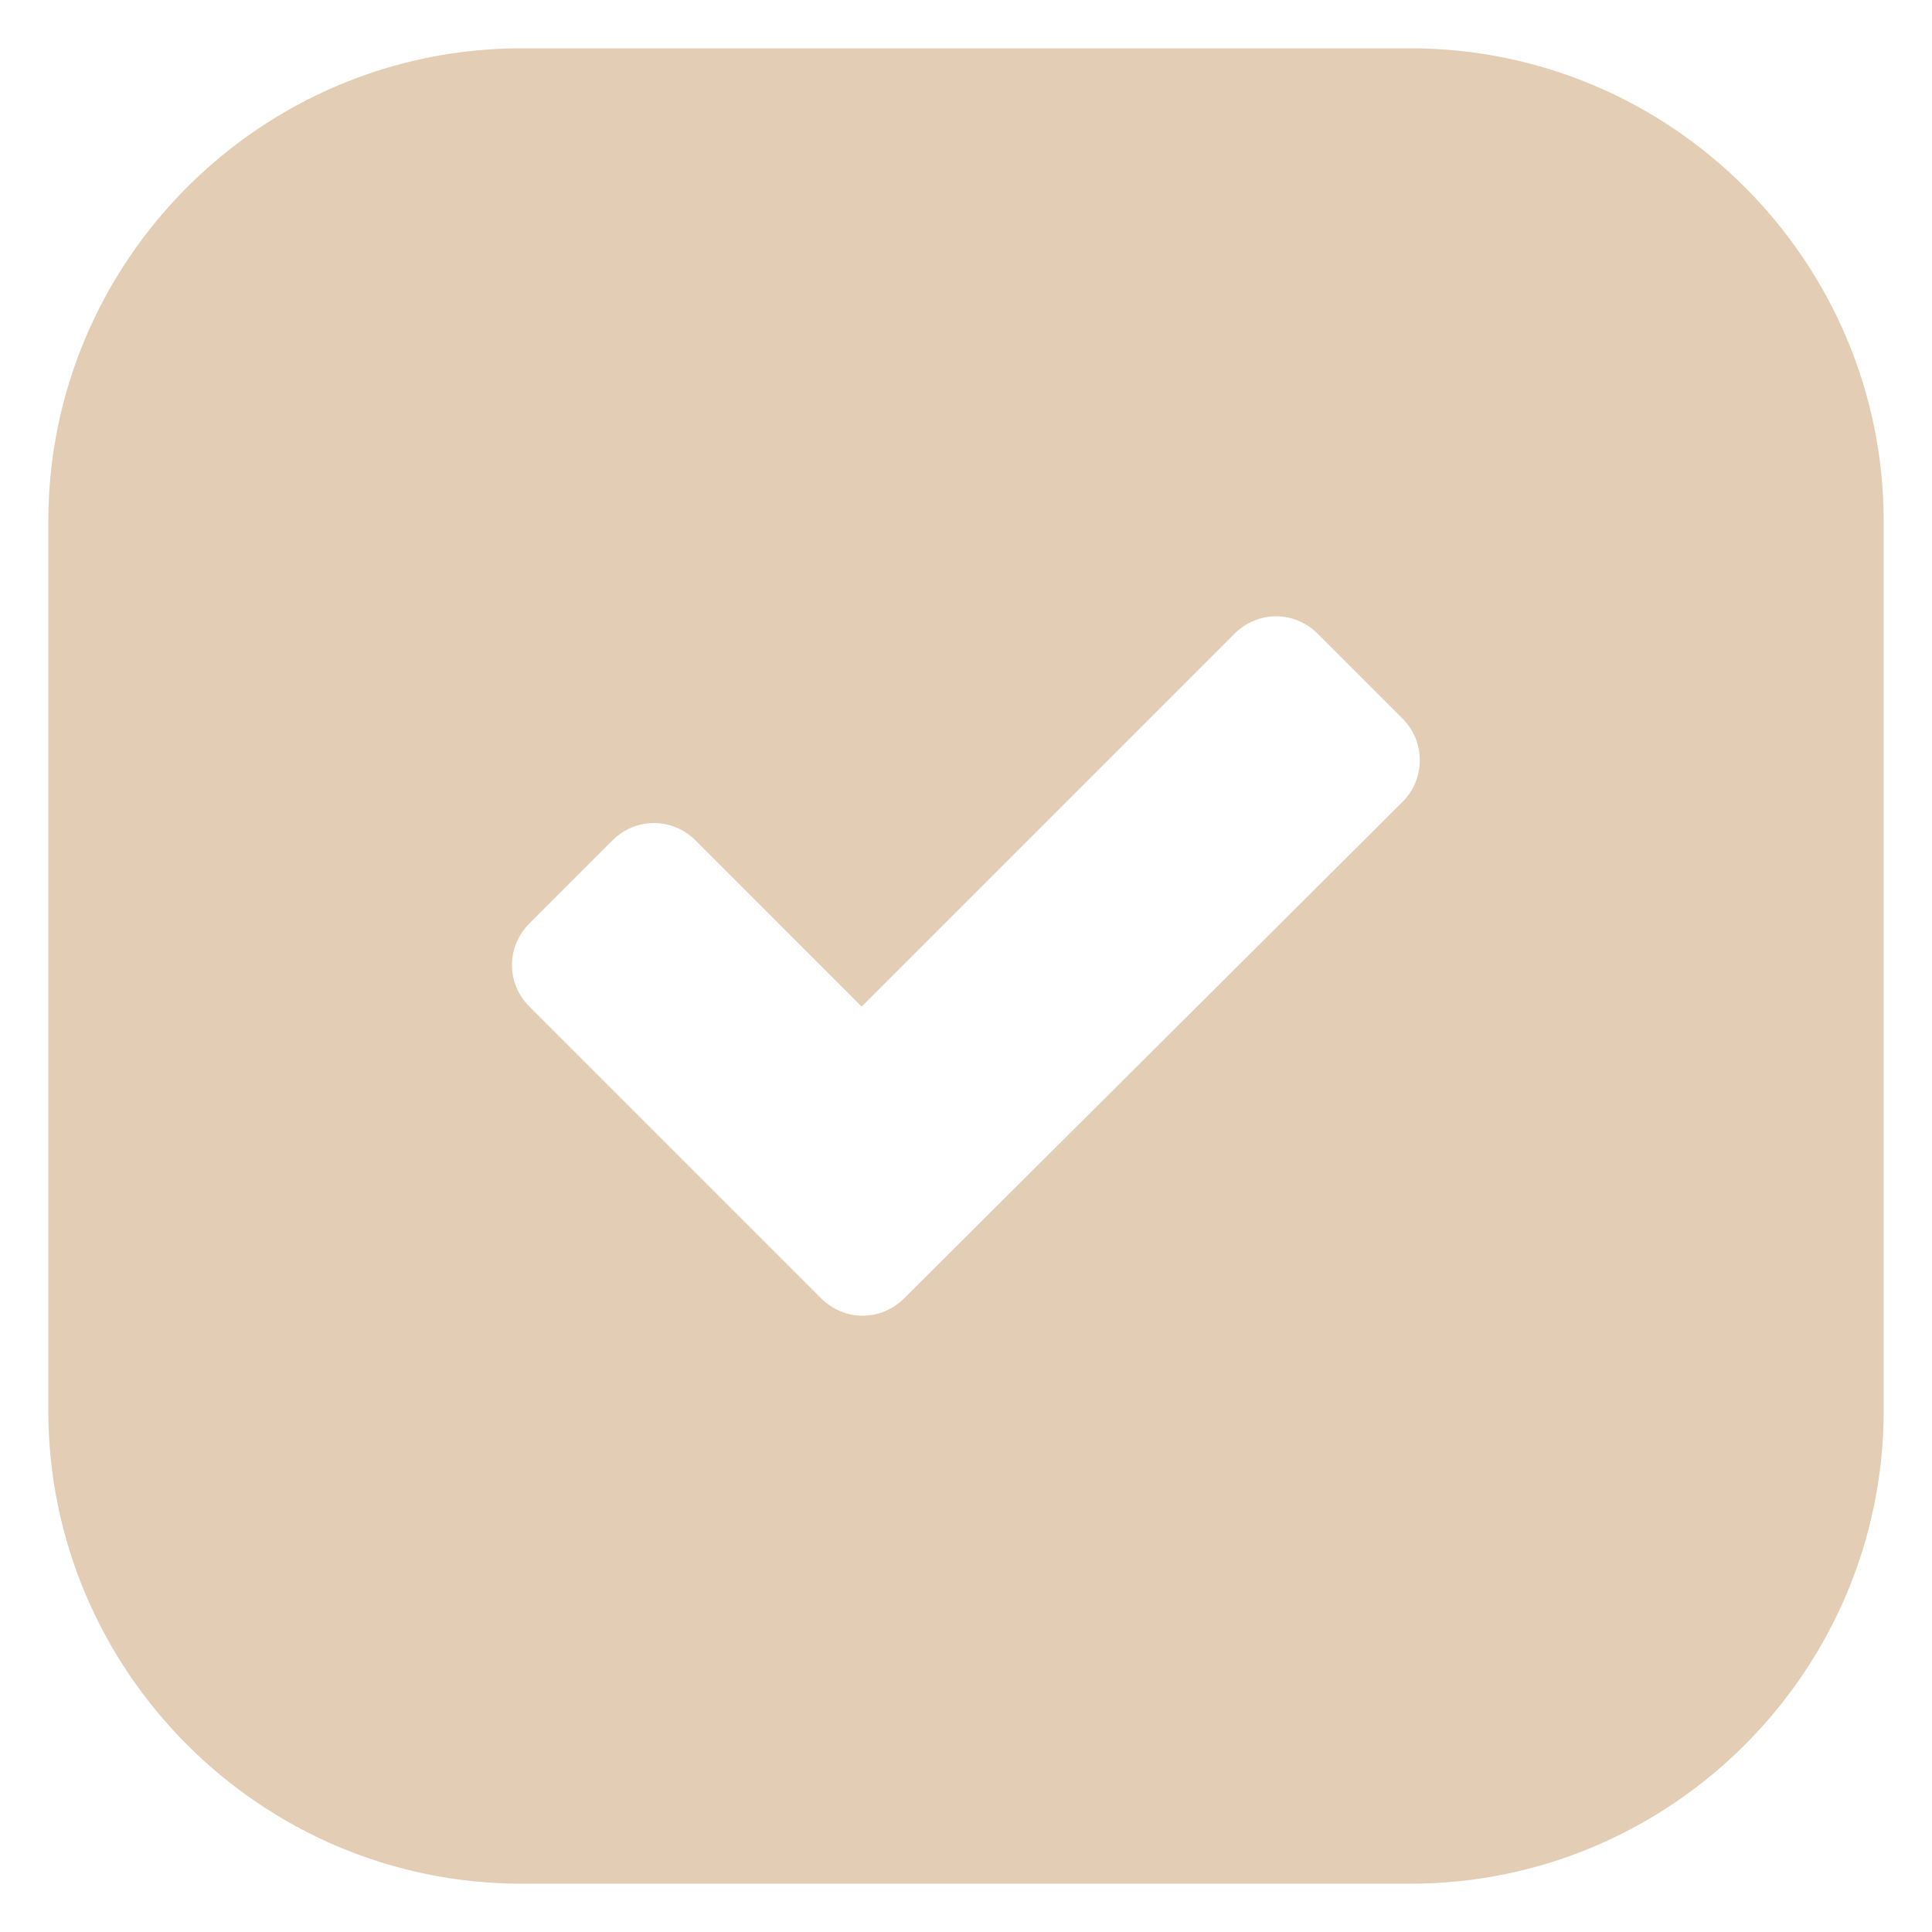
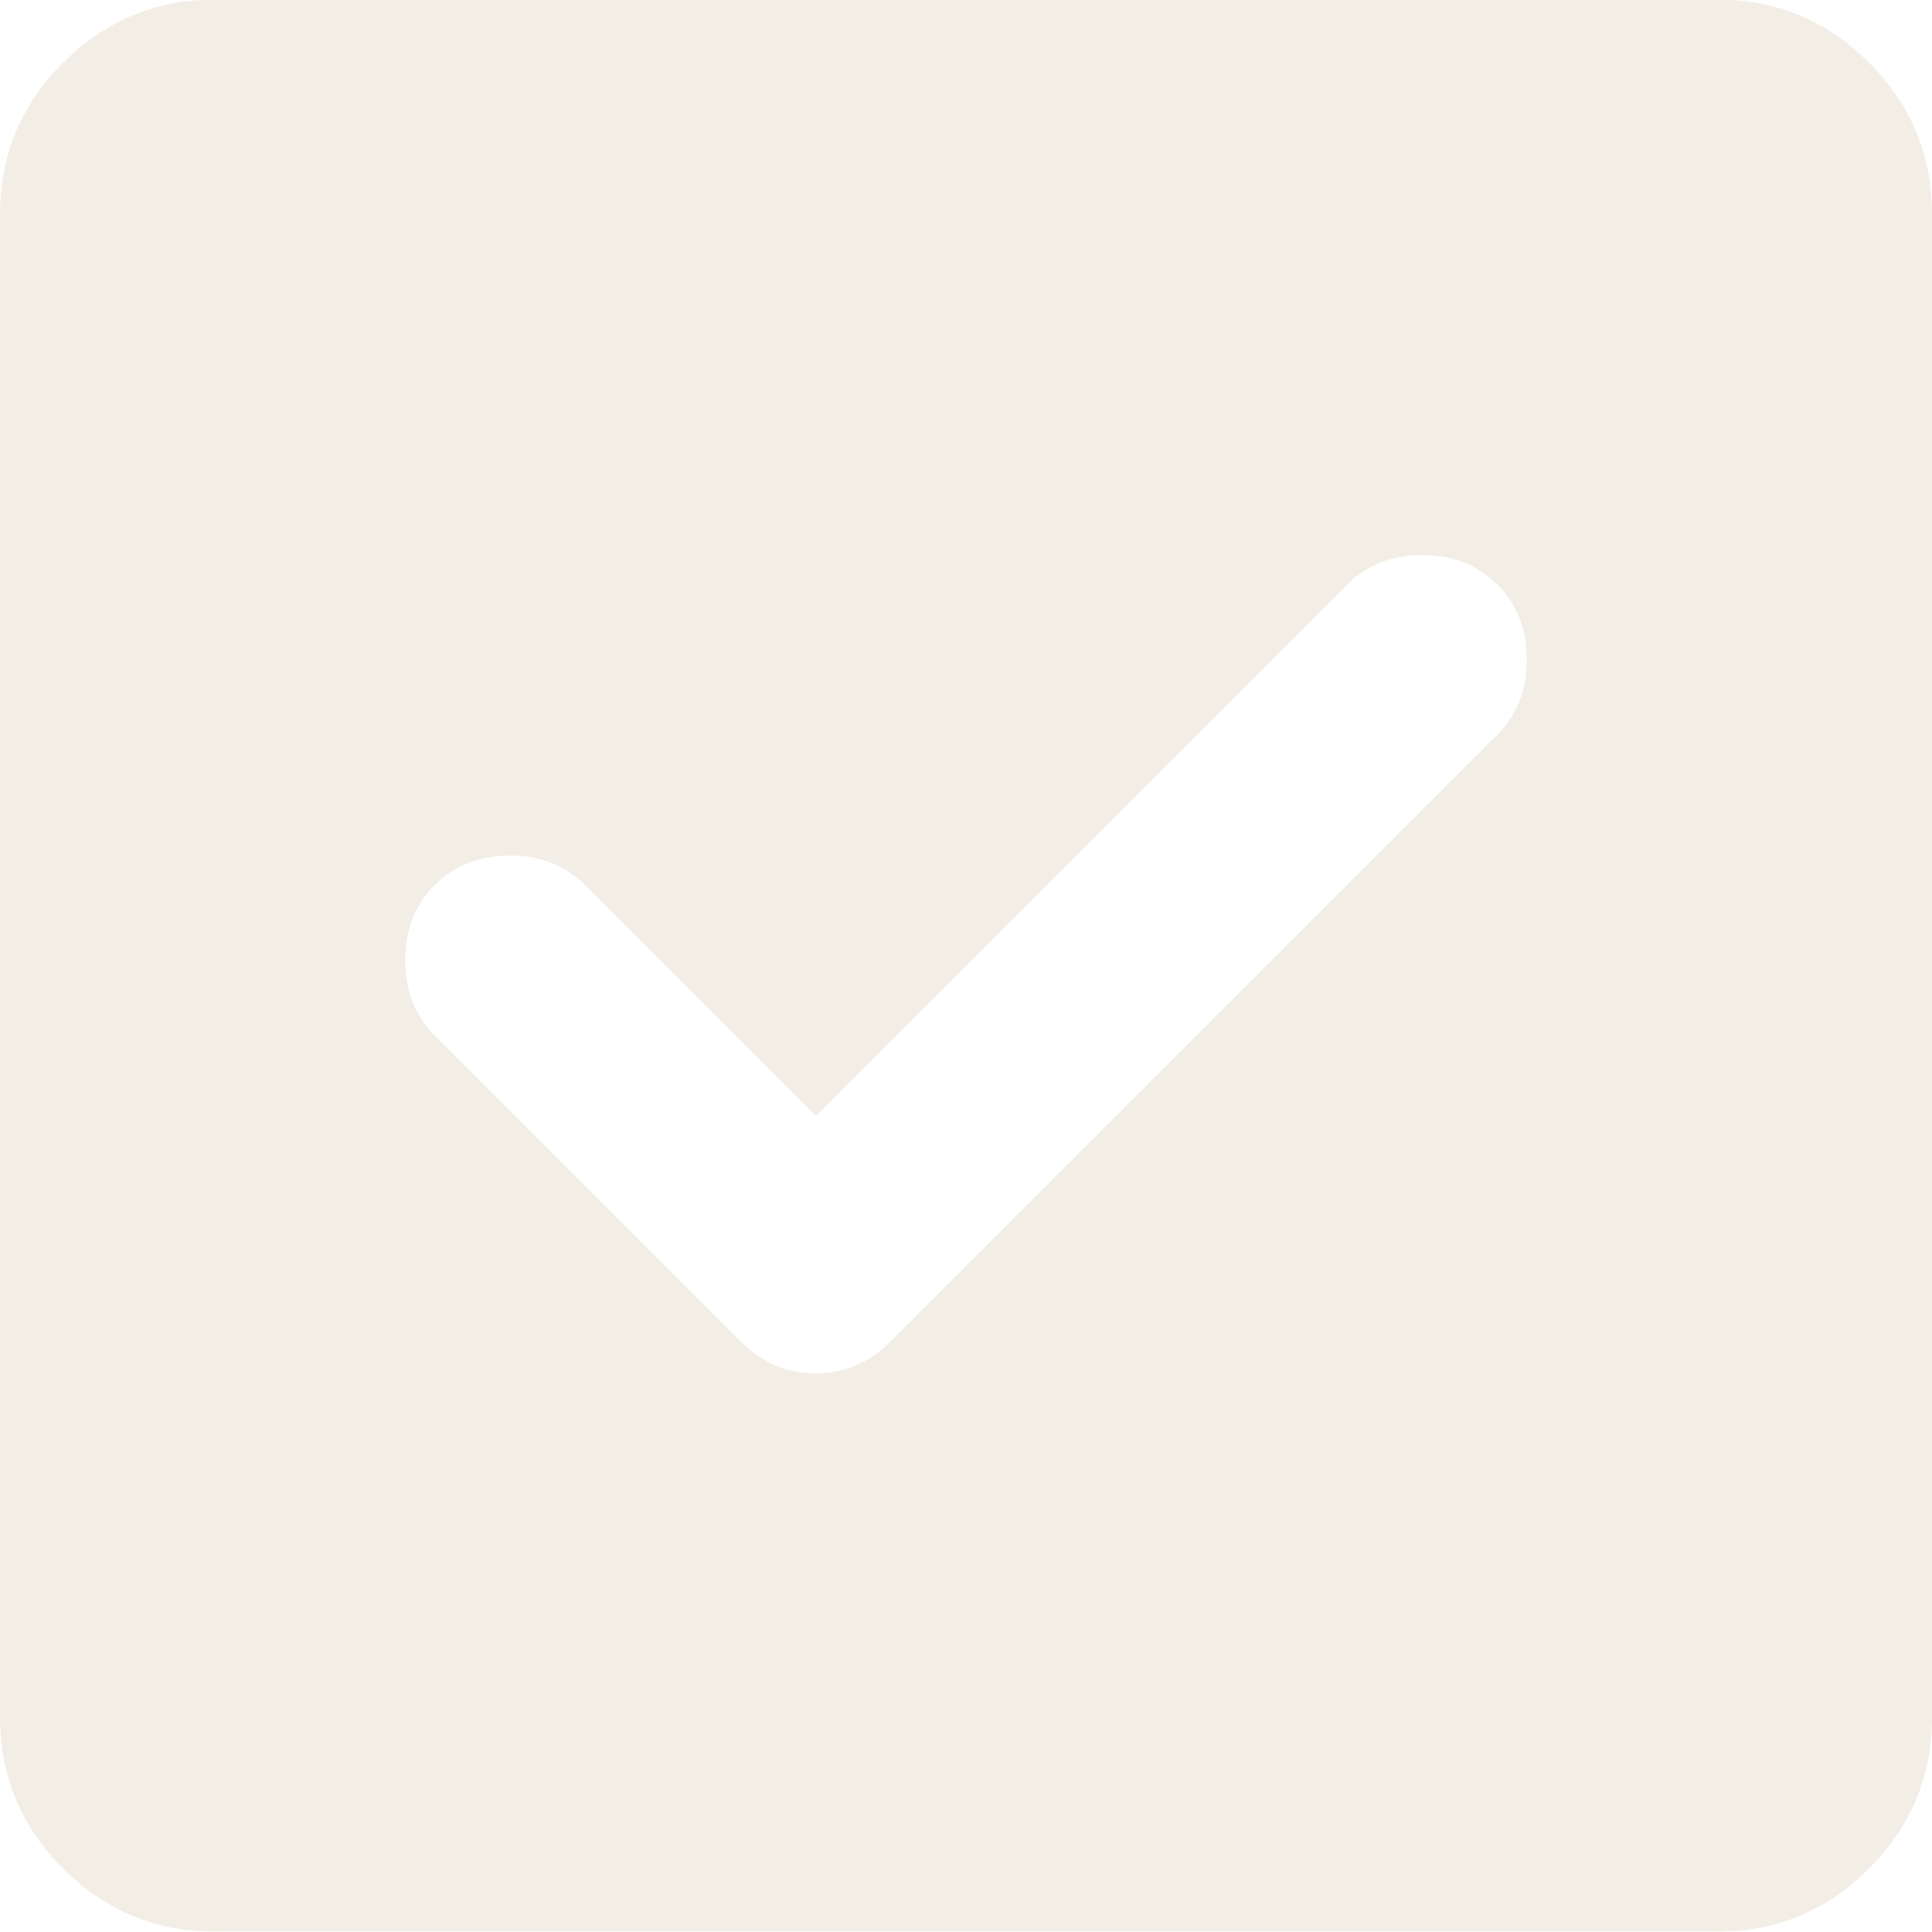
- <svg xmlns="http://www.w3.org/2000/svg" width="21" height="21" viewBox="0 0 21 21" fill="none">
-   <path d="M15.33 0.525H5.67C2.835 0.525 0.525 2.835 0.525 5.67V15.33C0.525 18.165 2.835 20.475 5.67 20.475H15.33C18.165 20.475 20.475 18.165 20.475 15.33V5.67C20.475 2.835 18.165 0.525 15.33 0.525ZM15.246 8.715L9.828 14.112C9.576 14.364 9.177 14.364 8.925 14.112L5.754 10.941C5.502 10.689 5.502 10.29 5.754 10.038L6.657 9.135C6.909 8.883 7.308 8.883 7.56 9.135L9.366 10.941L13.419 6.888C13.671 6.636 14.07 6.636 14.322 6.888L15.225 7.791C15.498 8.043 15.498 8.463 15.246 8.715Z" fill="#E3CDB4" />
+ <svg xmlns="http://www.w3.org/2000/svg" width="18" height="18" viewBox="0 0 18 18" fill="none">
+   <path d="M7.6 10.396L5.45 8.246C5.267 8.063 5.033 7.971 4.75 7.971C4.467 7.971 4.233 8.063 4.05 8.246C3.867 8.429 3.775 8.663 3.775 8.946C3.775 9.229 3.867 9.463 4.05 9.646L6.9 12.496C7.1 12.696 7.333 12.796 7.6 12.796C7.867 12.796 8.1 12.696 8.3 12.496L13.95 6.846C14.133 6.663 14.225 6.429 14.225 6.146C14.225 5.863 14.133 5.629 13.95 5.446C13.767 5.263 13.533 5.171 13.25 5.171C12.967 5.171 12.733 5.263 12.55 5.446L7.6 10.396ZM2 17.996C1.45 17.996 0.979 17.8 0.588 17.409C0.197 17.018 0.001 16.547 0 15.996V1.996C0 1.446 0.196 0.975 0.588 0.584C0.98 0.193 1.451 -0.003 2 -0.004H16C16.55 -0.004 17.021 0.192 17.413 0.584C17.805 0.976 18.001 1.447 18 1.996V15.996C18 16.546 17.804 17.017 17.413 17.409C17.022 17.801 16.551 17.997 16 17.996H2Z" fill="#F2EDE5" />
</svg>
